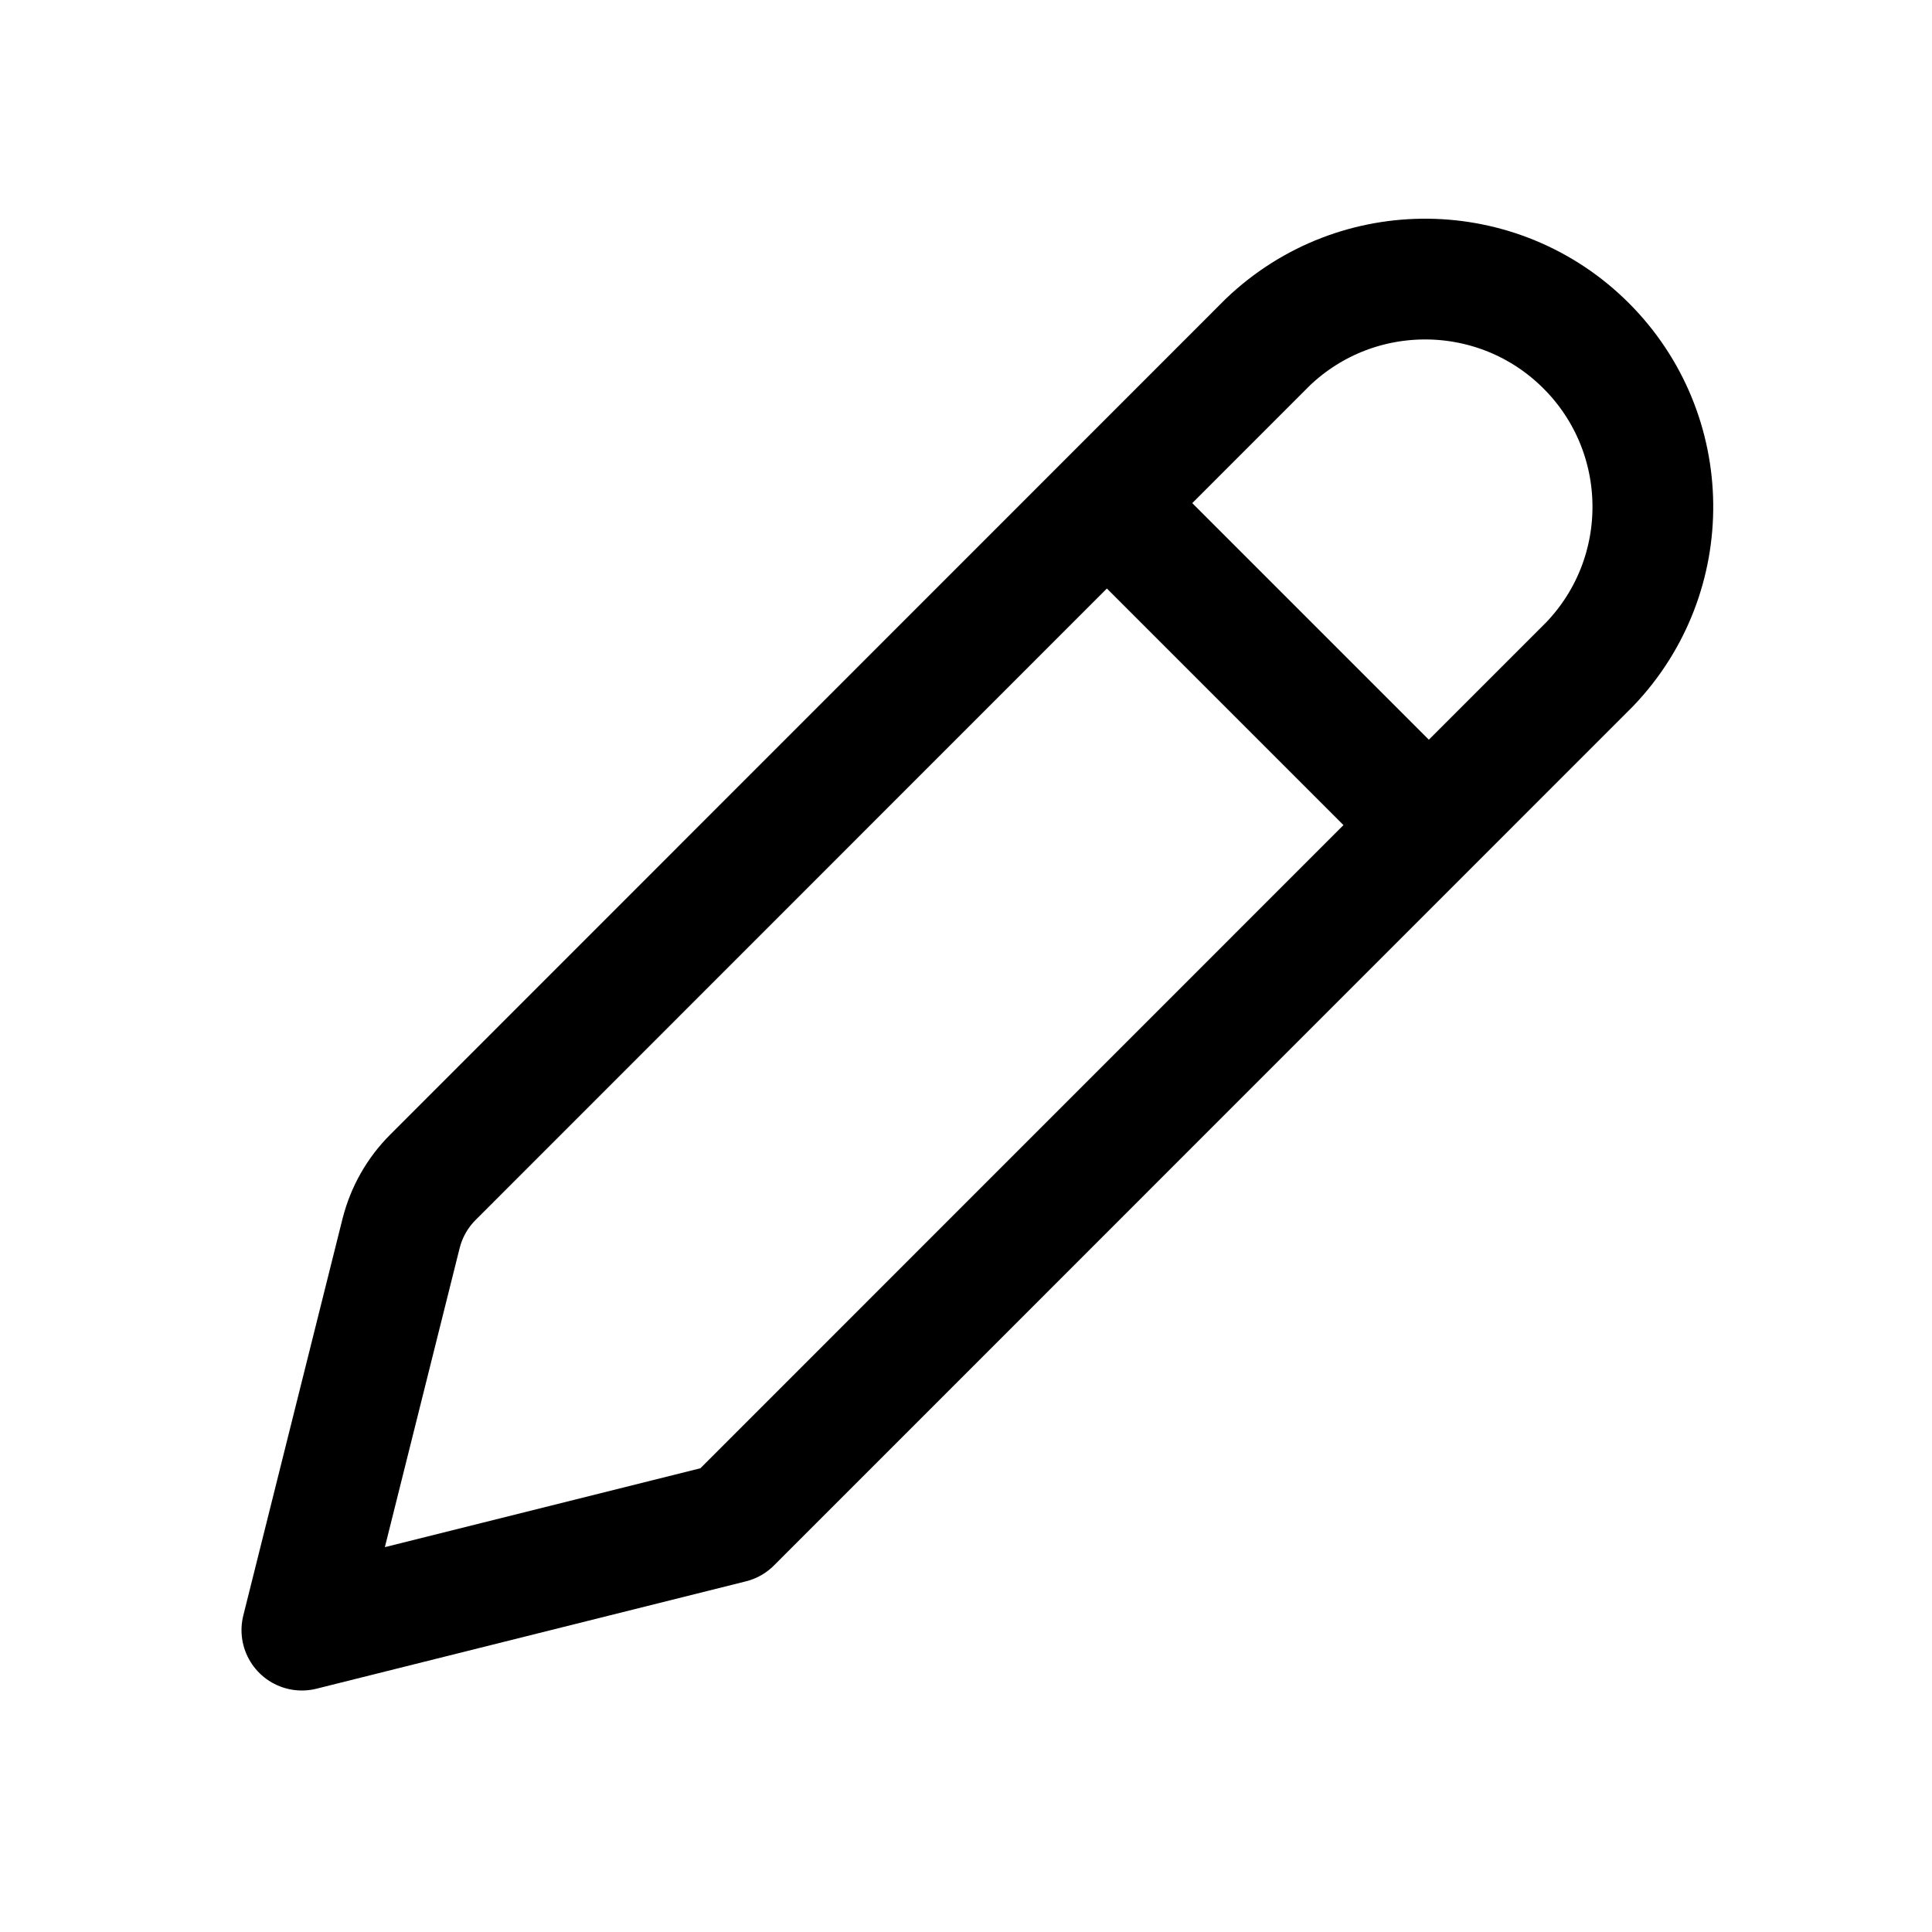
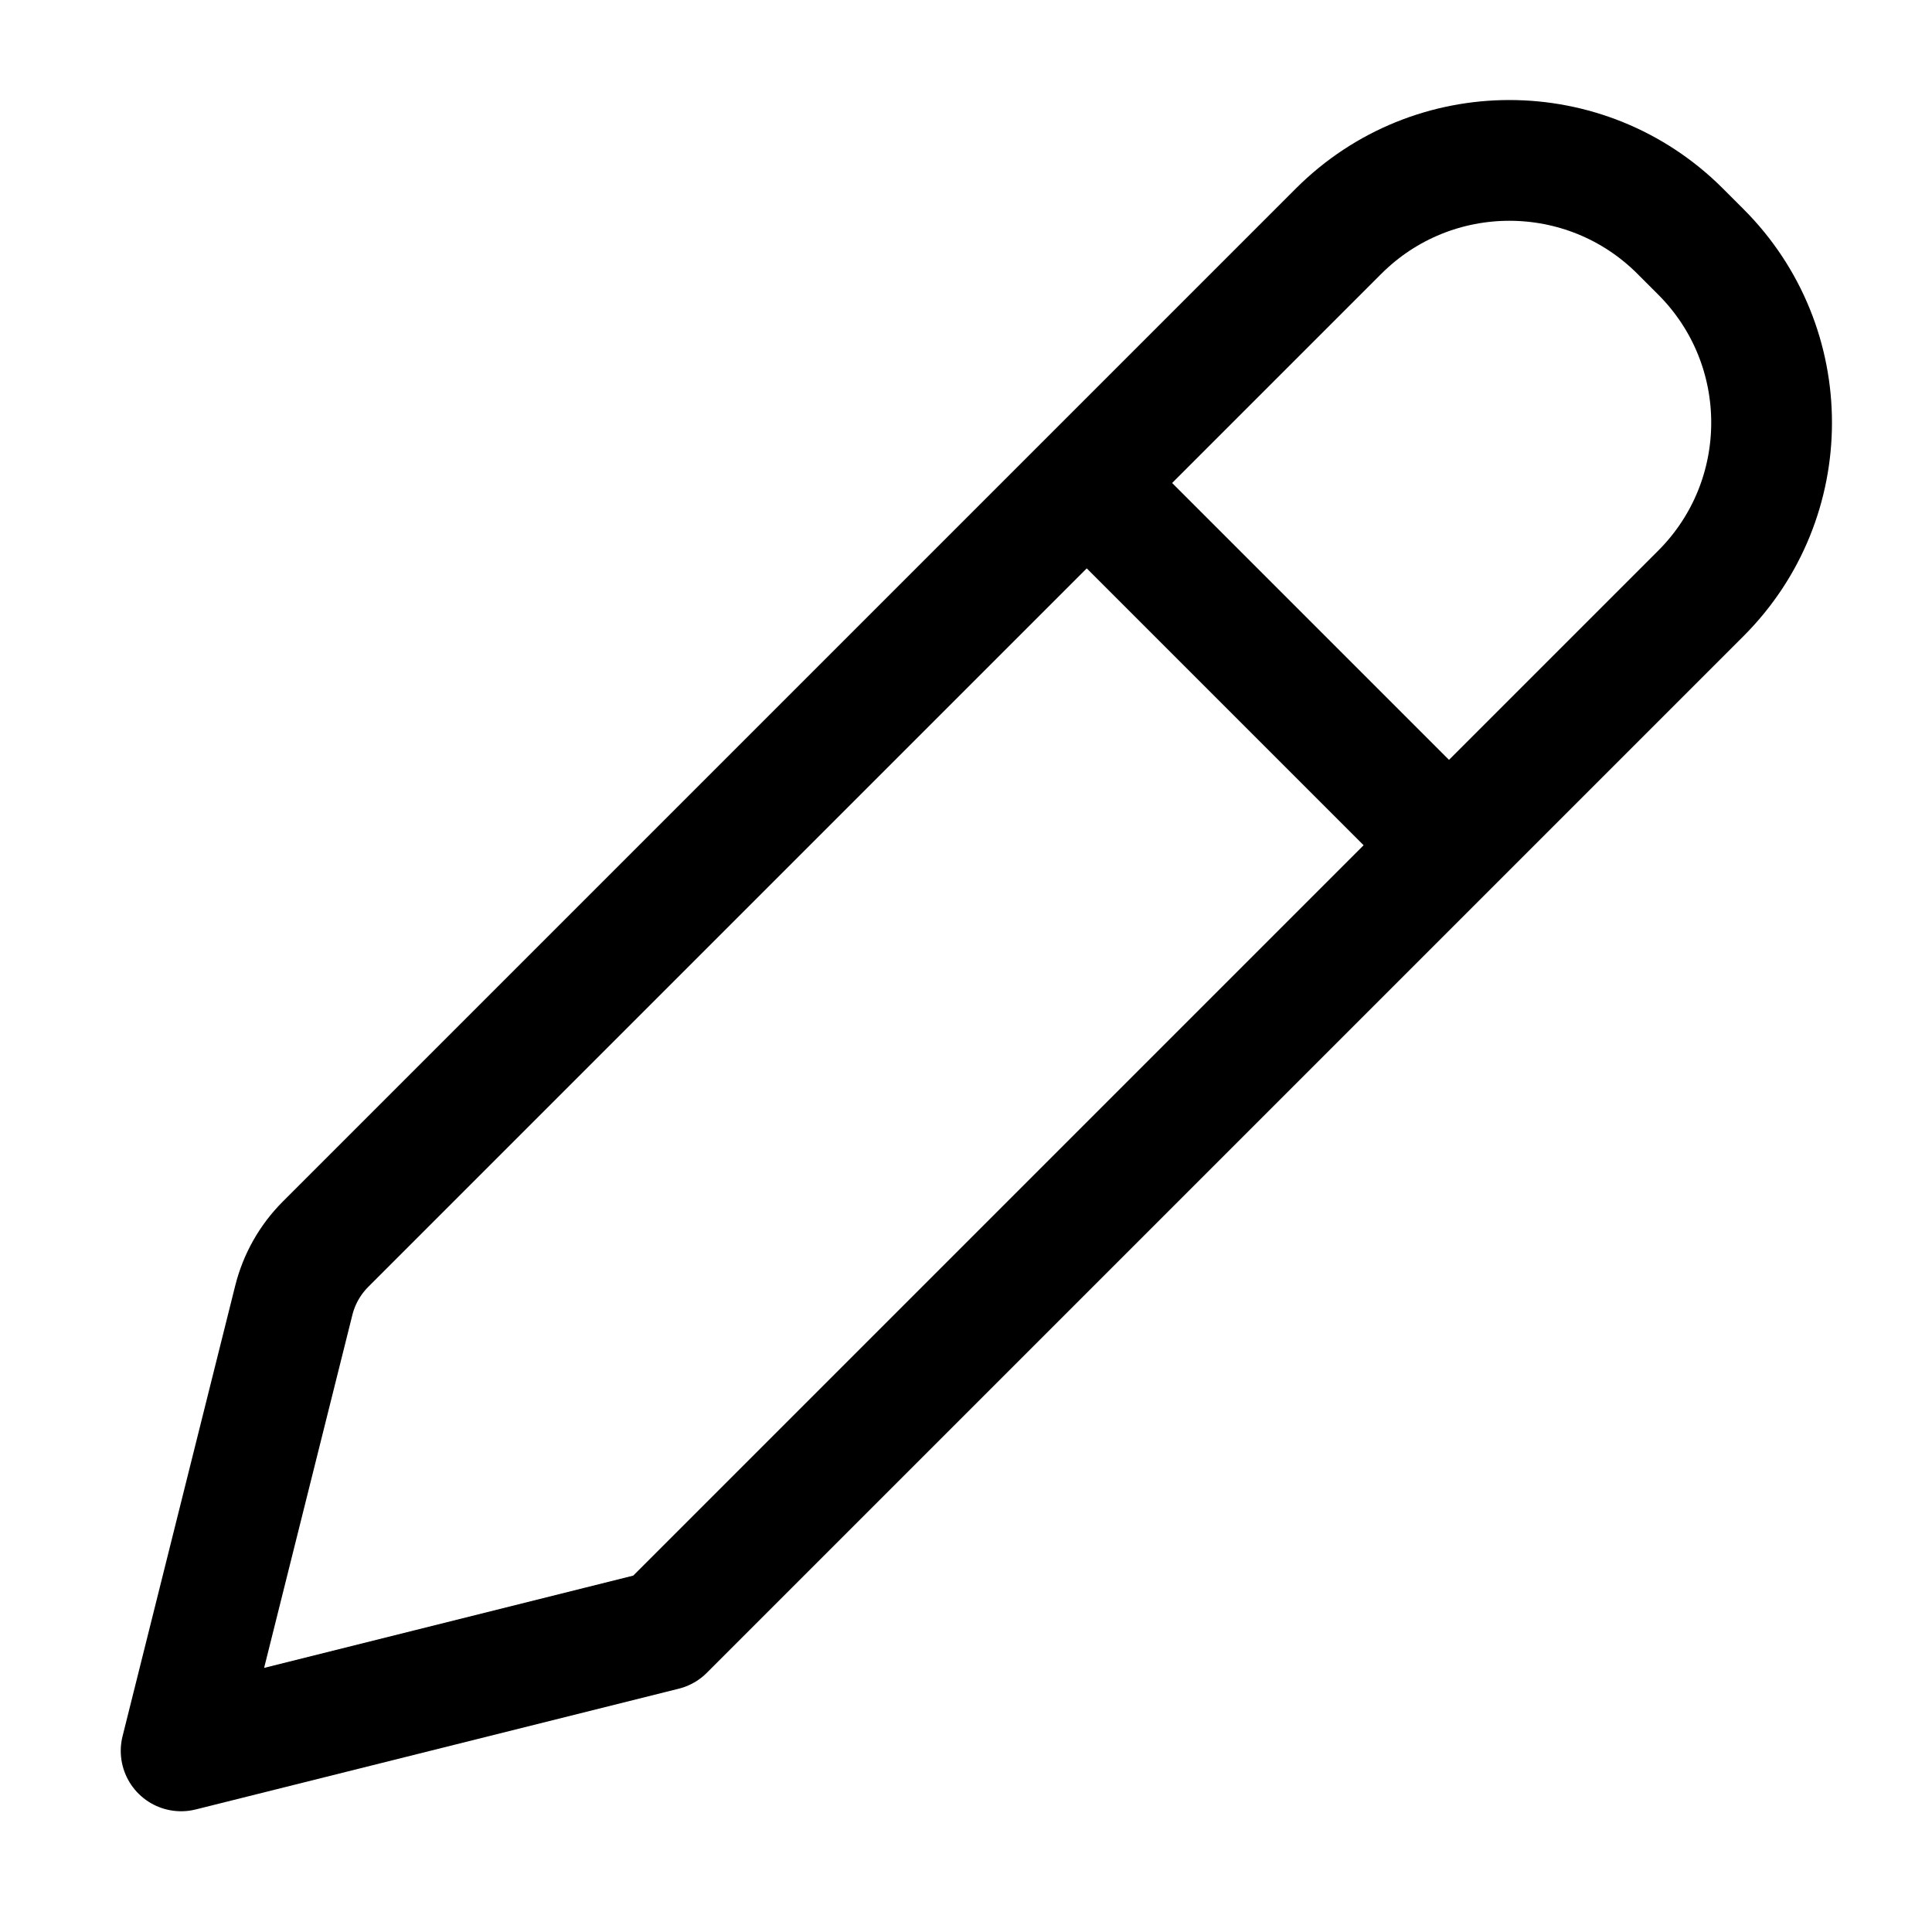
<svg xmlns="http://www.w3.org/2000/svg" fill="none" viewBox="0 0 16 16">
-   <path stroke="#000" stroke-linejoin="round" d="M3.322 10.213 2.5 13.5l3.556-.889 7.11-7.111A1.886 1.886 0 0 0 10.5 2.833L3.585 9.75a1 1 0 0 0-.263.464Z" />
+   <path stroke="#000" stroke-linejoin="round" d="m1.5 14.5.933-3.731a1 1 0 0 1 .263-.465l8.39-8.39a2 2 0 0 1 2.828 0l.172.172a2 2 0 0 1 0 2.828L5.5 13.5z" />
  <path stroke="#000" d="m9 4 3 3" />
</svg>
